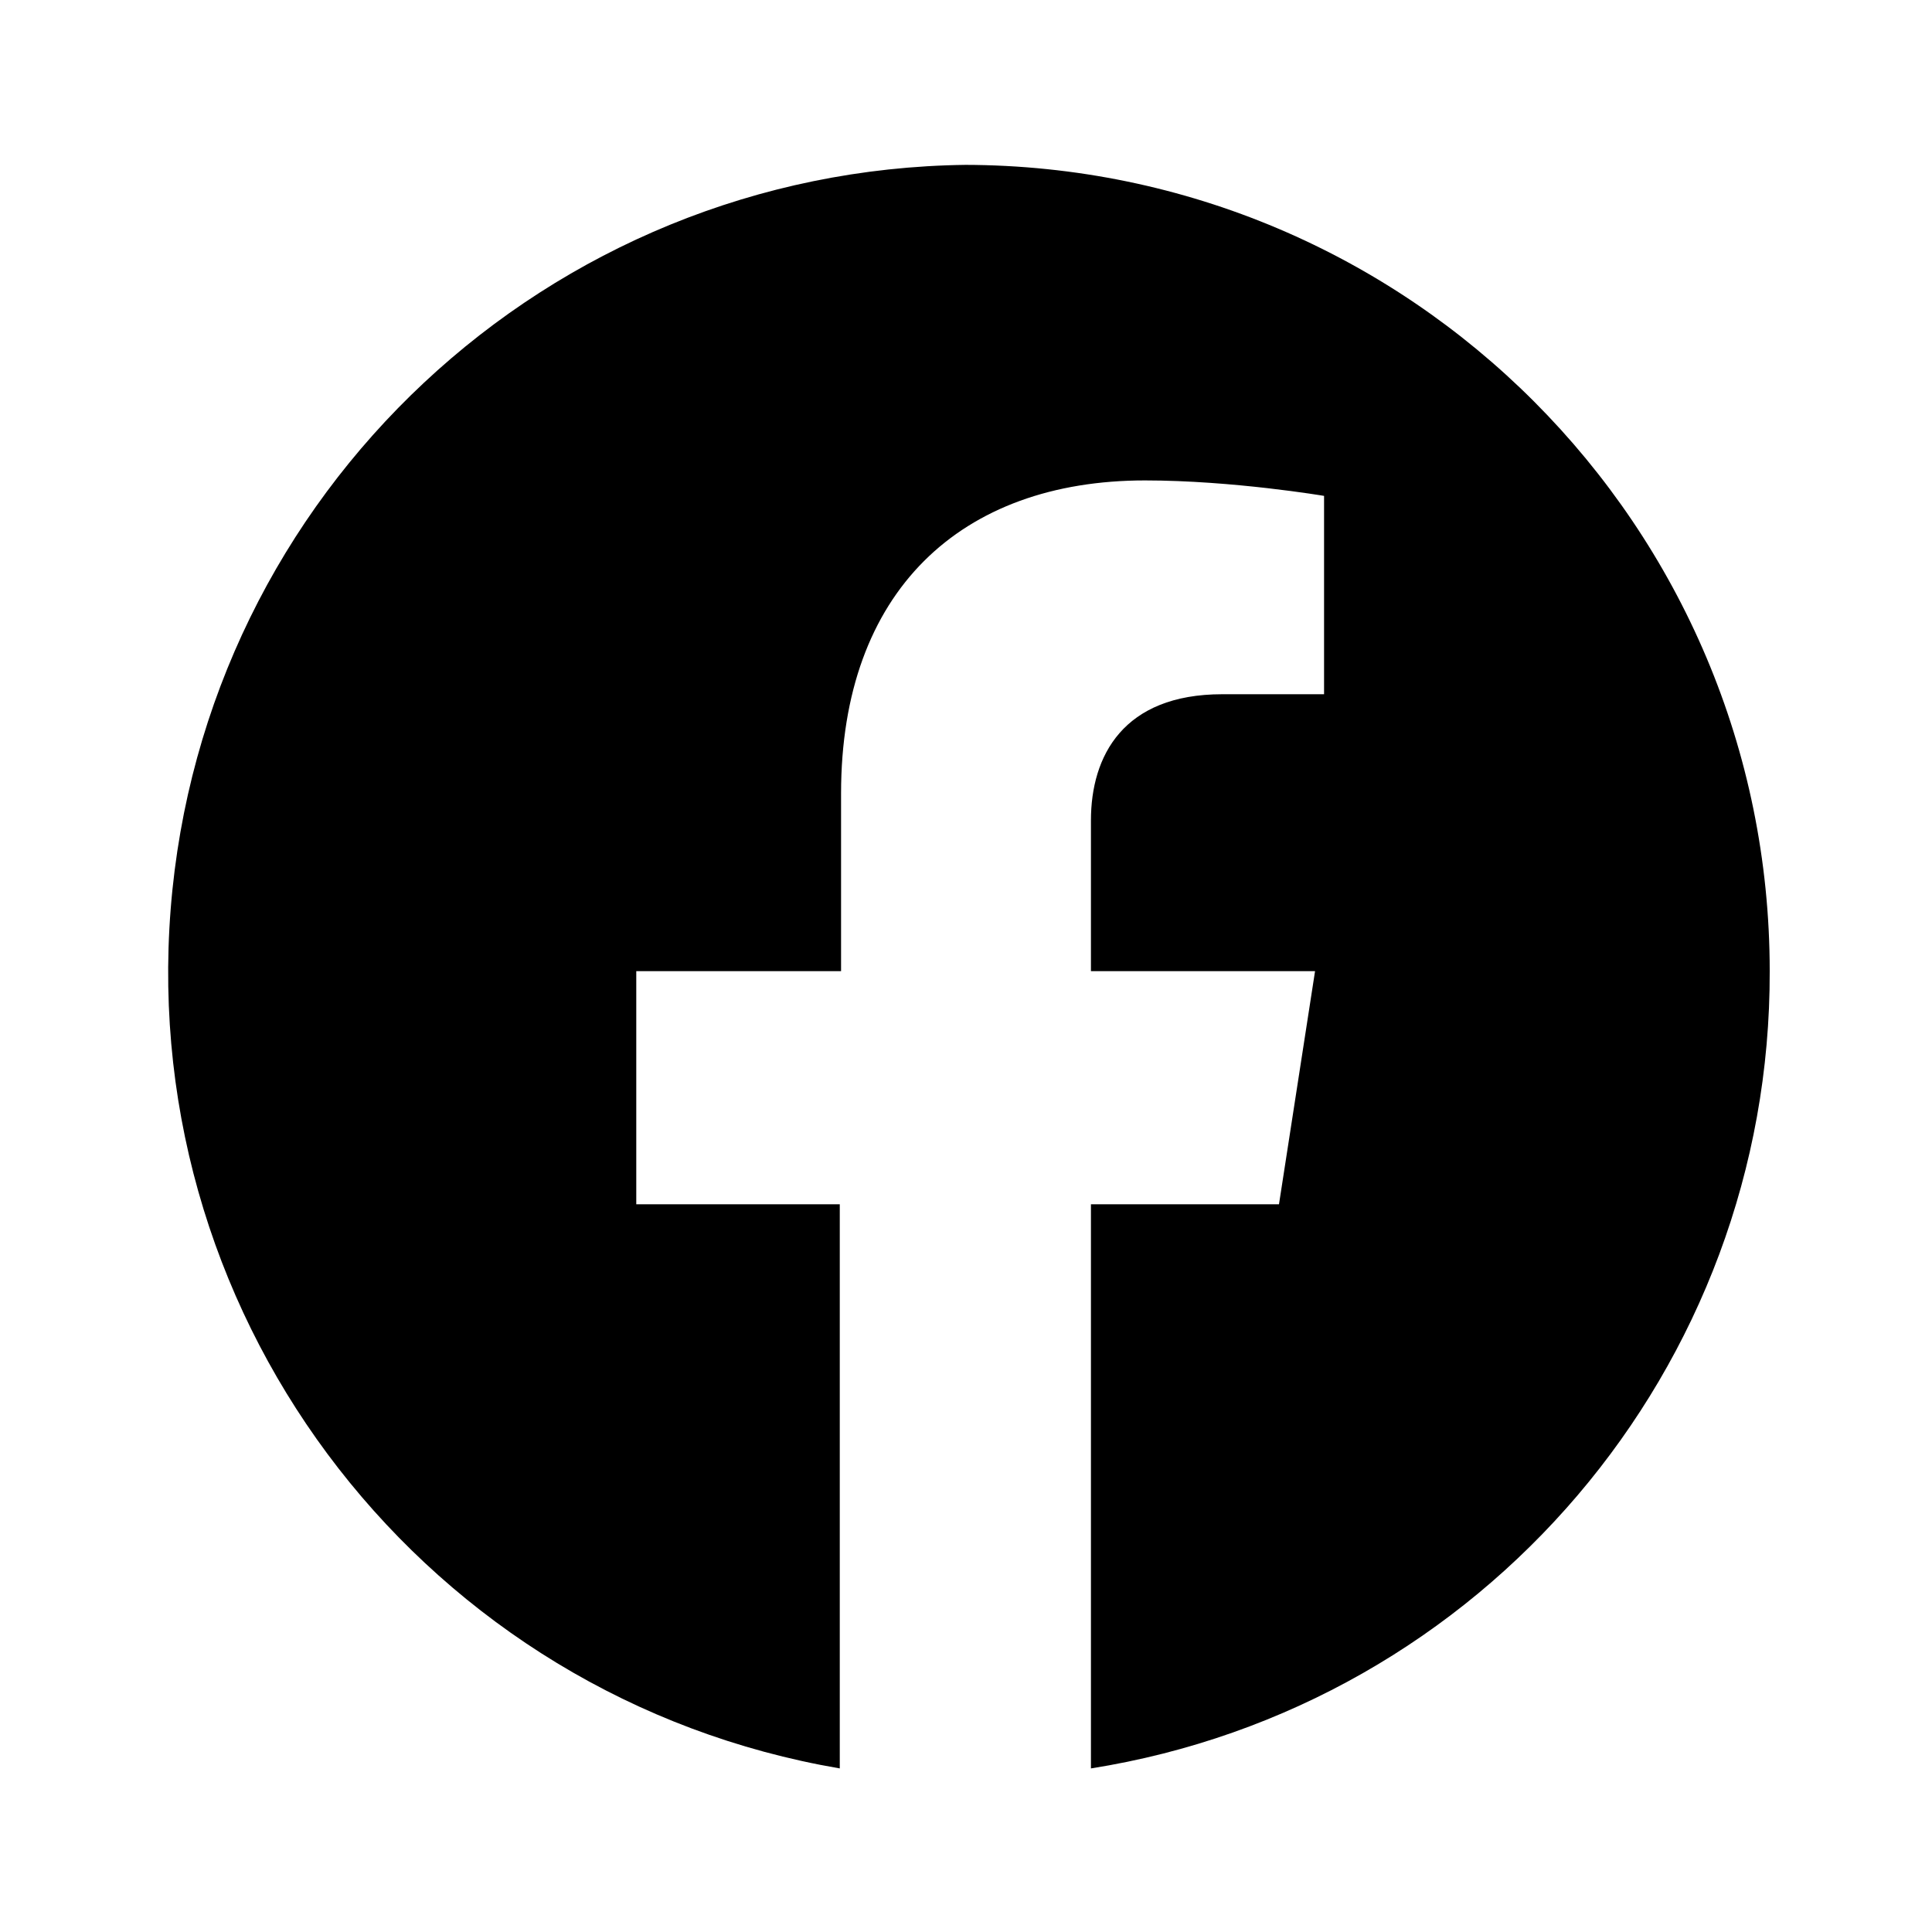
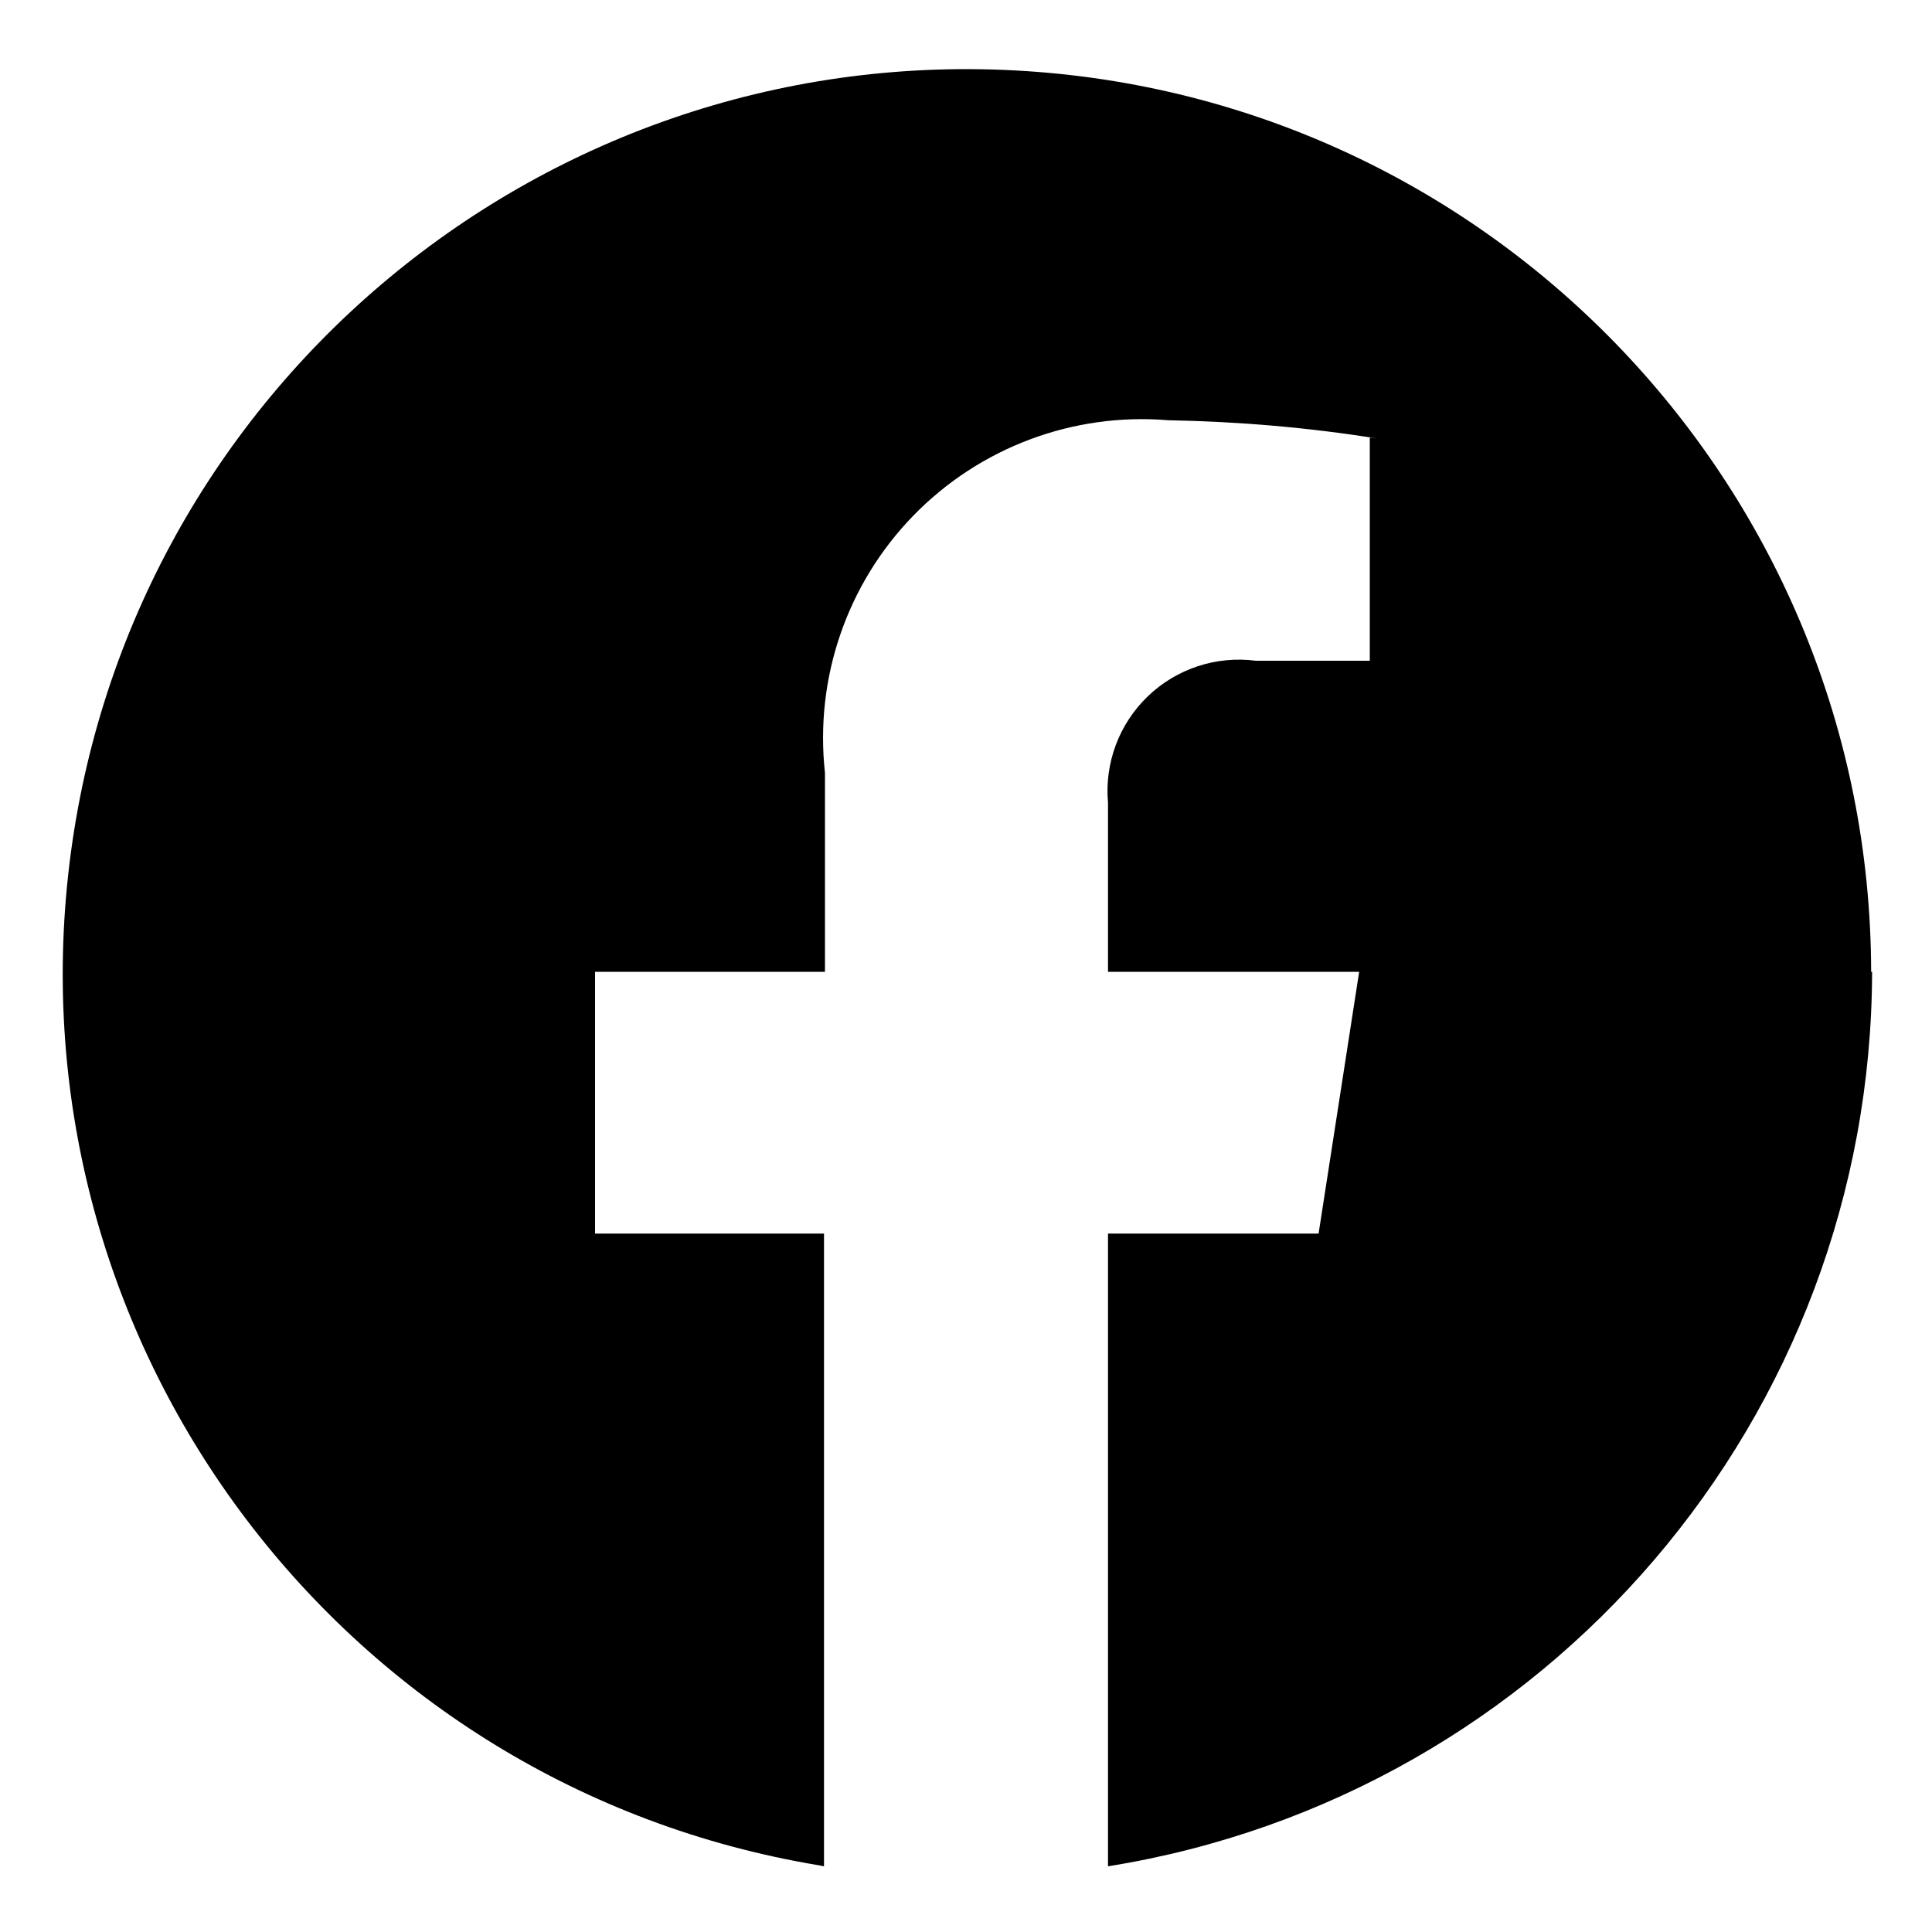
- <svg xmlns="http://www.w3.org/2000/svg" width="50" height="50" viewBox="0 0 1.5 1.5">
-   <path d="M.75.128a.627.627 0 0 0-.098 1.245V.935H.494V.754h.159V.616c0-.157.093-.243.236-.243.068 0 .139.012.139.012v.154H.949C.872.539.847.587.847.637v.117h.174L.993.935H.847v.438a.625.625 0 0 0 .527-.619.626.626 0 0 0-.625-.626" />
+ <svg xmlns="http://www.w3.org/2000/svg" width="50" height="50" viewBox="0 0 2 2">
+   <path d="M1.937 1.006a.936.936 0 1 0-1.089.925l.005.001v-.655H.616v-.271h.238V.8a.33.33 0 0 1 .355-.365h-.001q.112.002.218.019L1.418.453v.231H1.3a.136.136 0 0 0-.153.147V.83v.176h.26l-.042.271h-.218v.655a.94.94 0 0 0 .791-.926" />
</svg>
